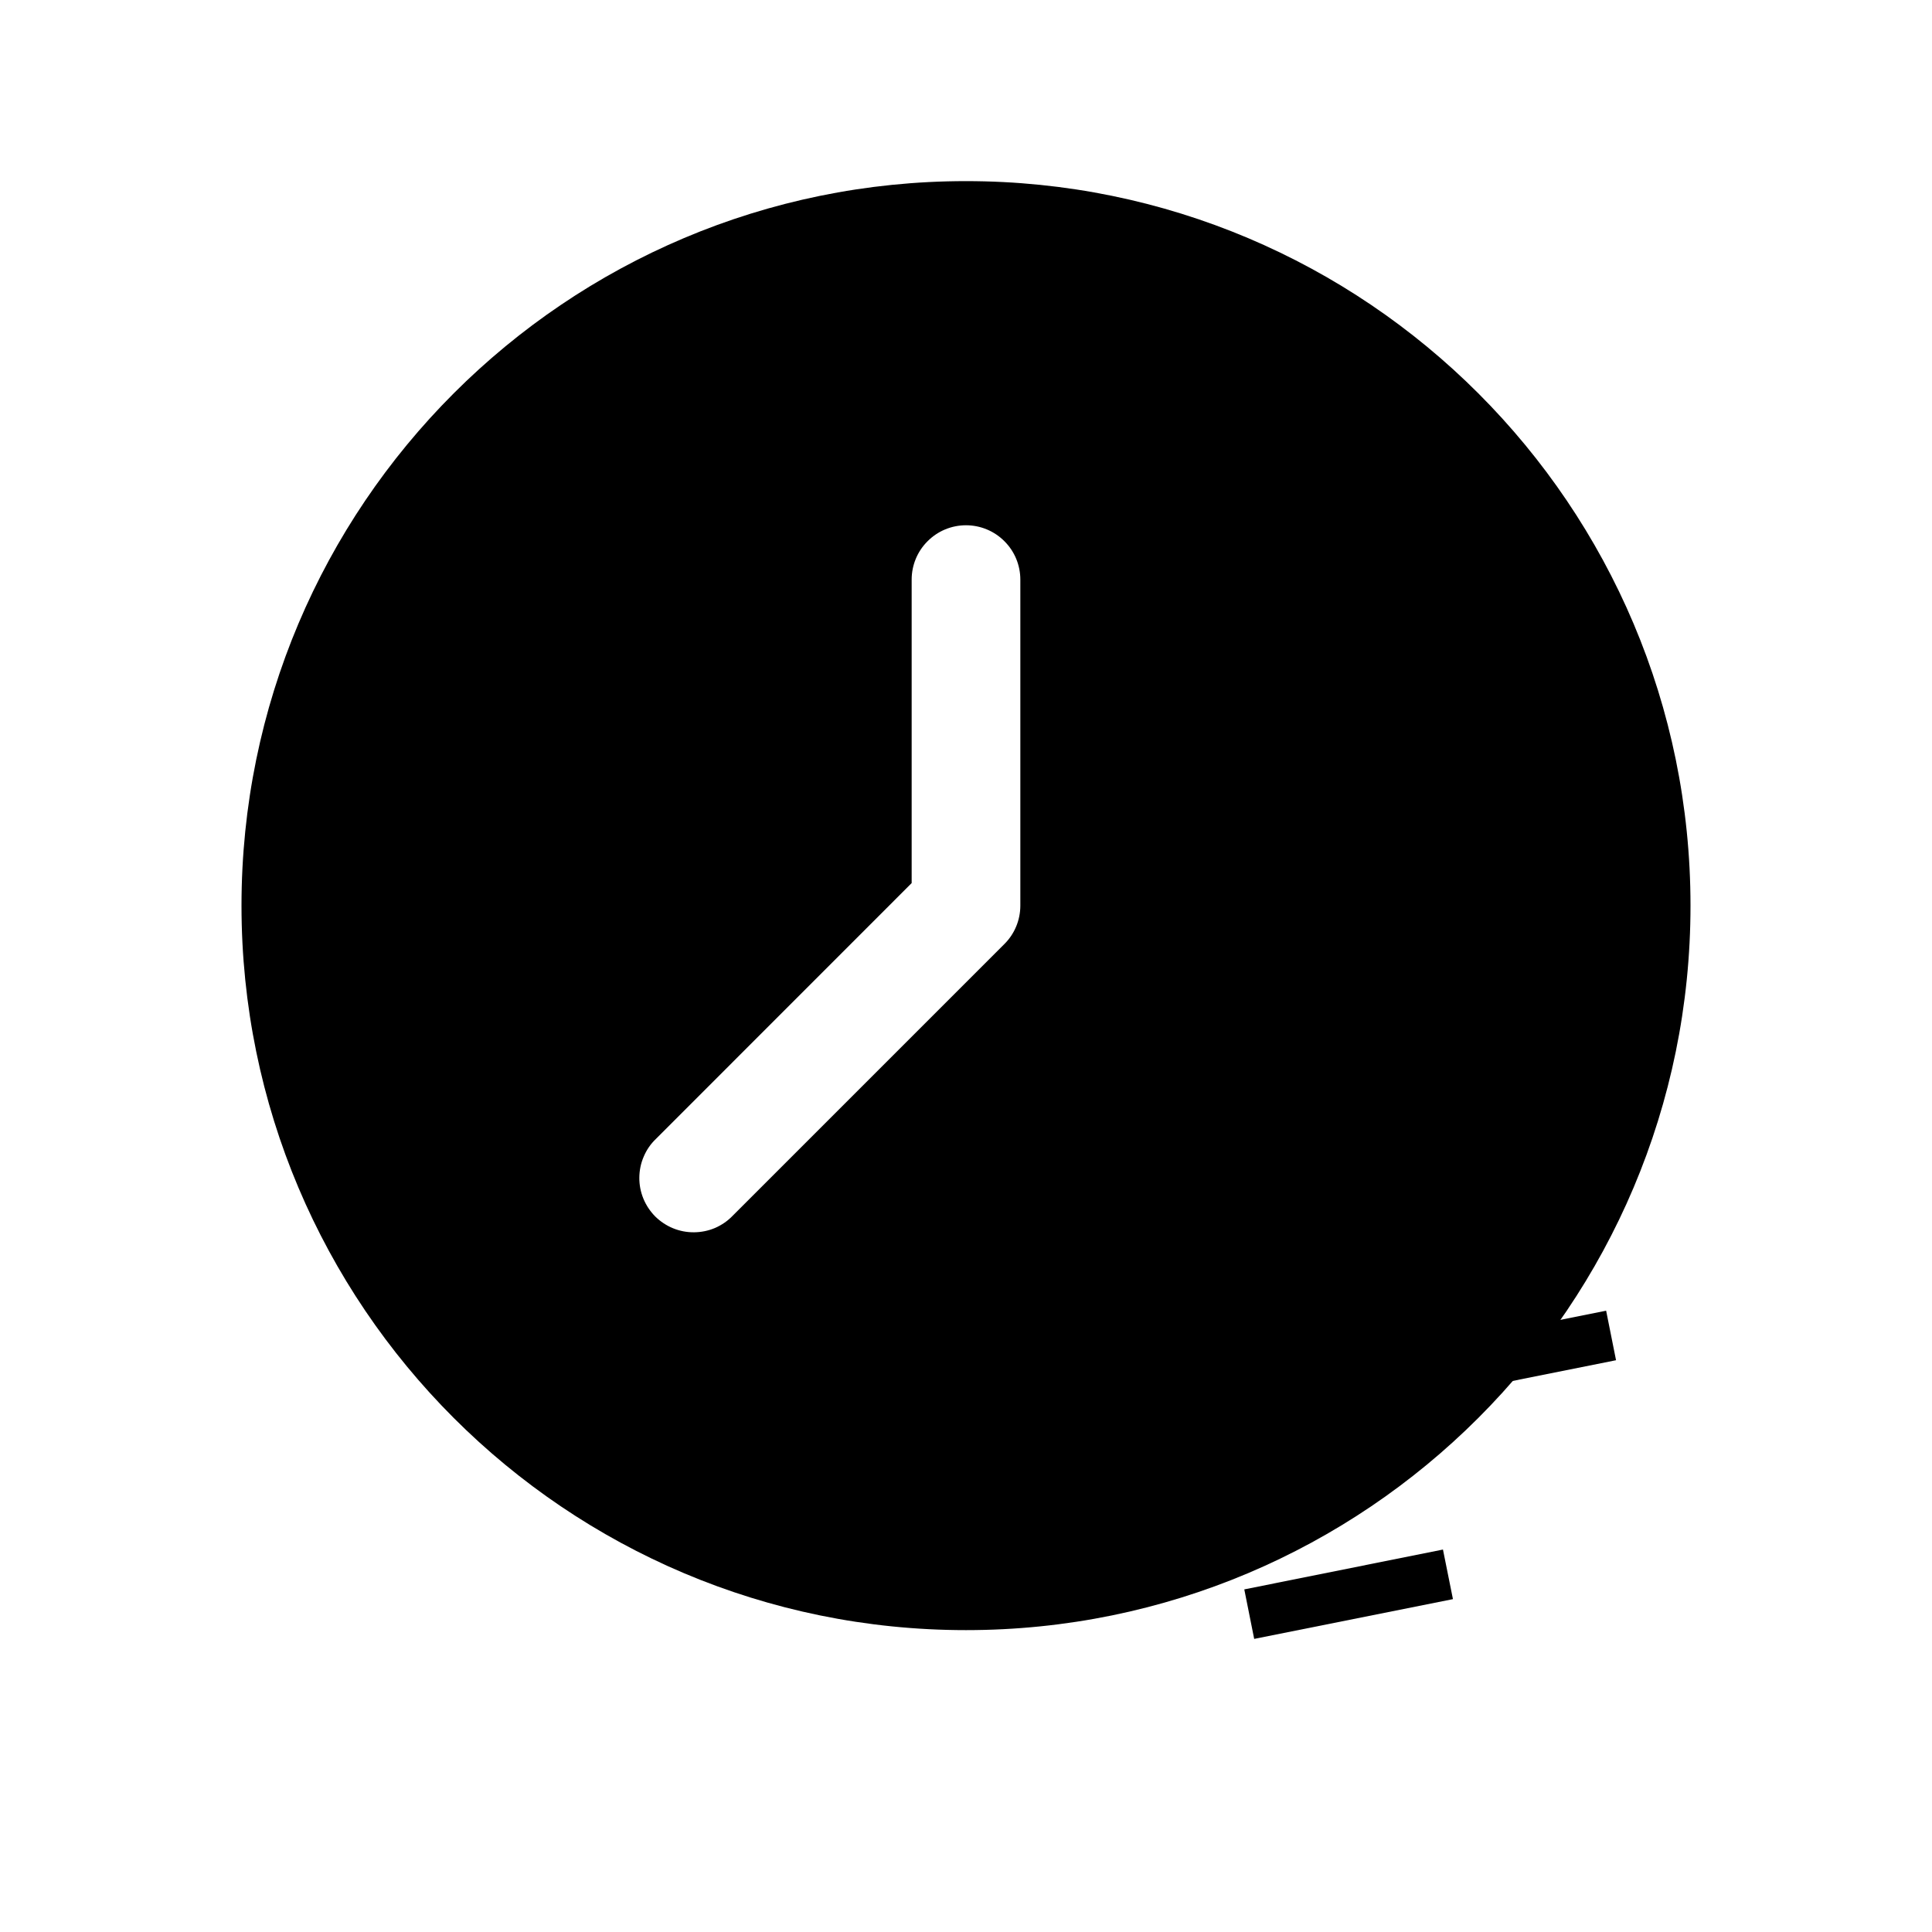
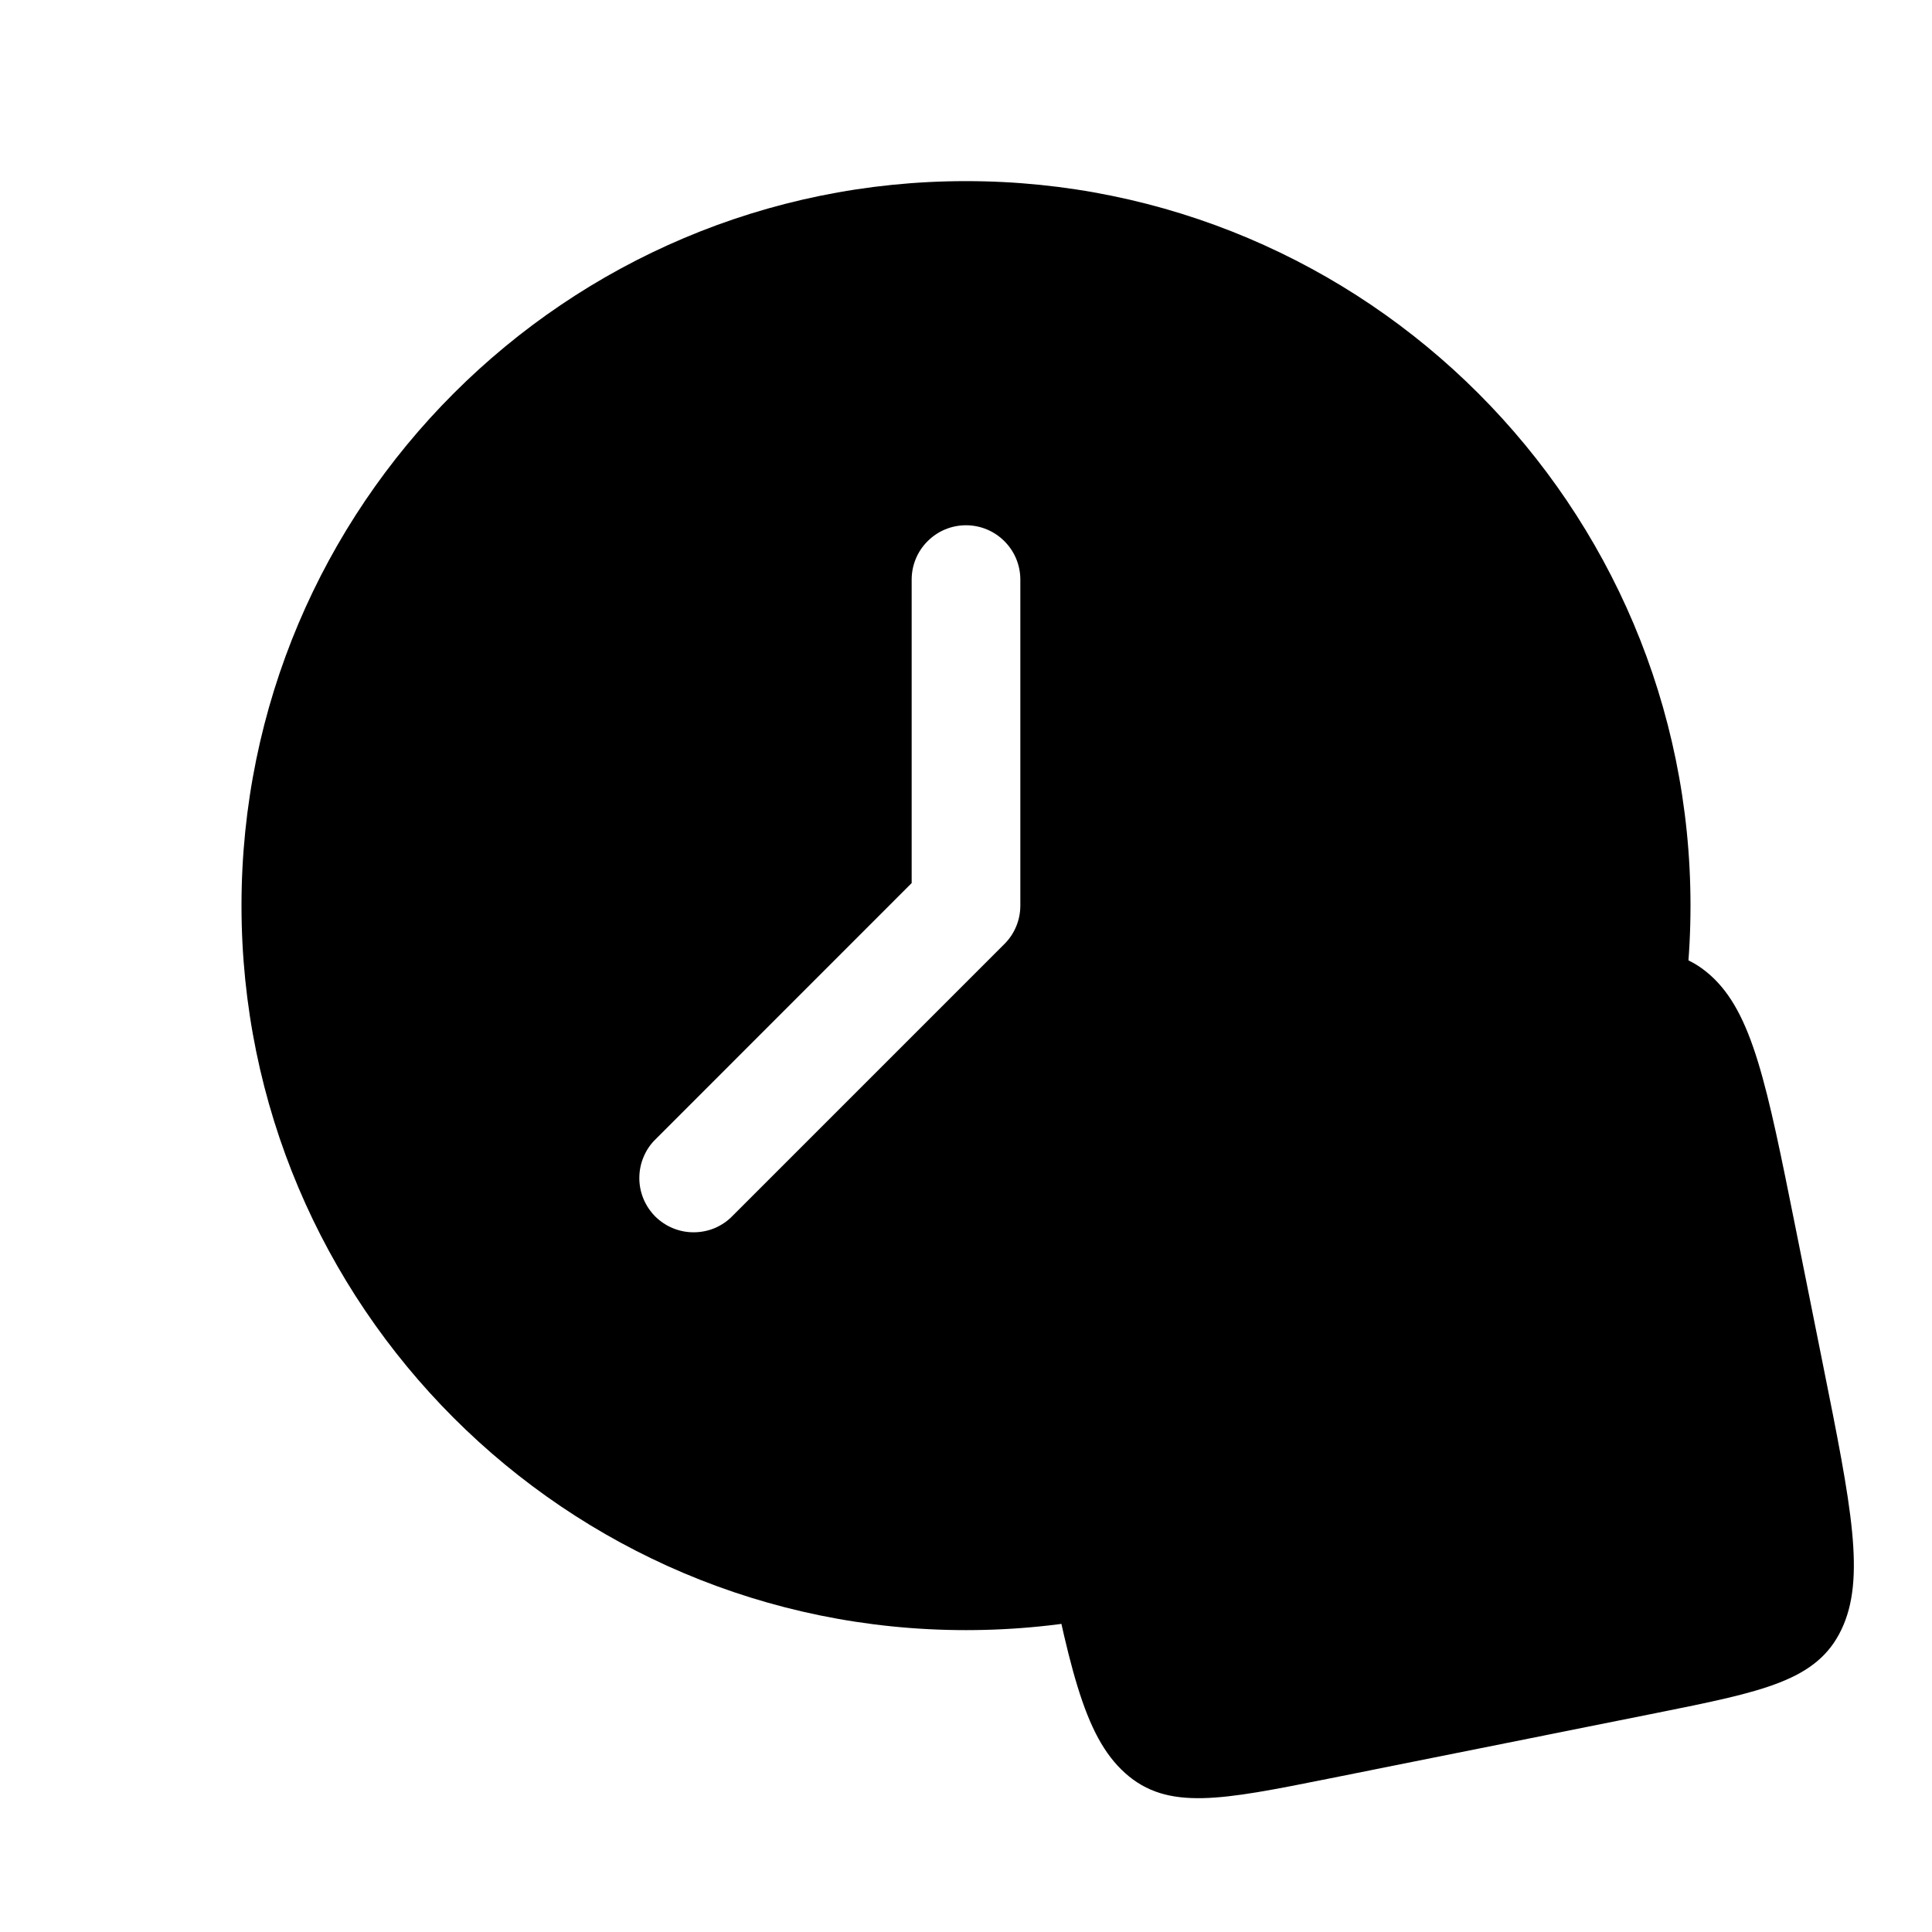
- <svg xmlns="http://www.w3.org/2000/svg" viewBox="0 0 24 24" fill="none">
+ <svg xmlns="http://www.w3.org/2000/svg" viewBox="0 0 24 24">
  <path d="M12 20.25C16.971 20.25 21 16.221 21 11.25C21 6.28 16.971 2.25 12 2.25C7.03 2.25 3 6.28 3 11.25C3 16.221 7.03 20.25 12 20.25ZM8.148 14.148L11.325 10.97V7.2C11.325 7.021 11.396 6.849 11.523 6.723C11.649 6.596 11.821 6.525 12 6.525C12.179 6.525 12.351 6.596 12.477 6.723C12.604 6.849 12.675 7.021 12.675 7.2V11.25C12.675 11.429 12.604 11.601 12.477 11.727L9.102 15.102C9.04 15.167 8.965 15.218 8.883 15.254C8.801 15.289 8.712 15.307 8.623 15.308C8.533 15.309 8.444 15.292 8.361 15.258C8.278 15.224 8.203 15.174 8.139 15.111C8.076 15.047 8.026 14.972 7.992 14.889C7.958 14.806 7.941 14.717 7.942 14.627C7.943 14.538 7.961 14.449 7.997 14.367C8.032 14.284 8.083 14.21 8.148 14.148V14.148Z" fill="currentColor" />
  <path d="M12.578 17.19C12.223 15.416 12.045 14.529 12.349 13.895C12.653 13.261 13.32 13.127 14.655 12.86L18.718 12.046C20.052 11.778 20.72 11.645 21.245 12.113C21.77 12.581 21.947 13.468 22.303 15.242L22.645 16.95C23.001 18.724 23.178 19.611 22.874 20.245C22.57 20.88 21.903 21.013 20.569 21.281L16.505 22.095C15.171 22.362 14.504 22.496 13.979 22.028C13.454 21.56 13.276 20.673 12.921 18.899L12.578 17.19Z" fill="inherit" />
  <path d="M14.426 14.827L19.456 13.819L19.58 14.435L14.549 15.443L14.426 14.827Z" fill="currentColor" />
  <path d="M14.975 17.279L19.952 16.282L20.075 16.897L15.098 17.895L14.975 17.279Z" fill="currentColor" />
  <path d="M15.457 19.744L17.925 19.249L18.049 19.865L15.58 20.359L15.457 19.744Z" fill="currentColor" />
</svg>
